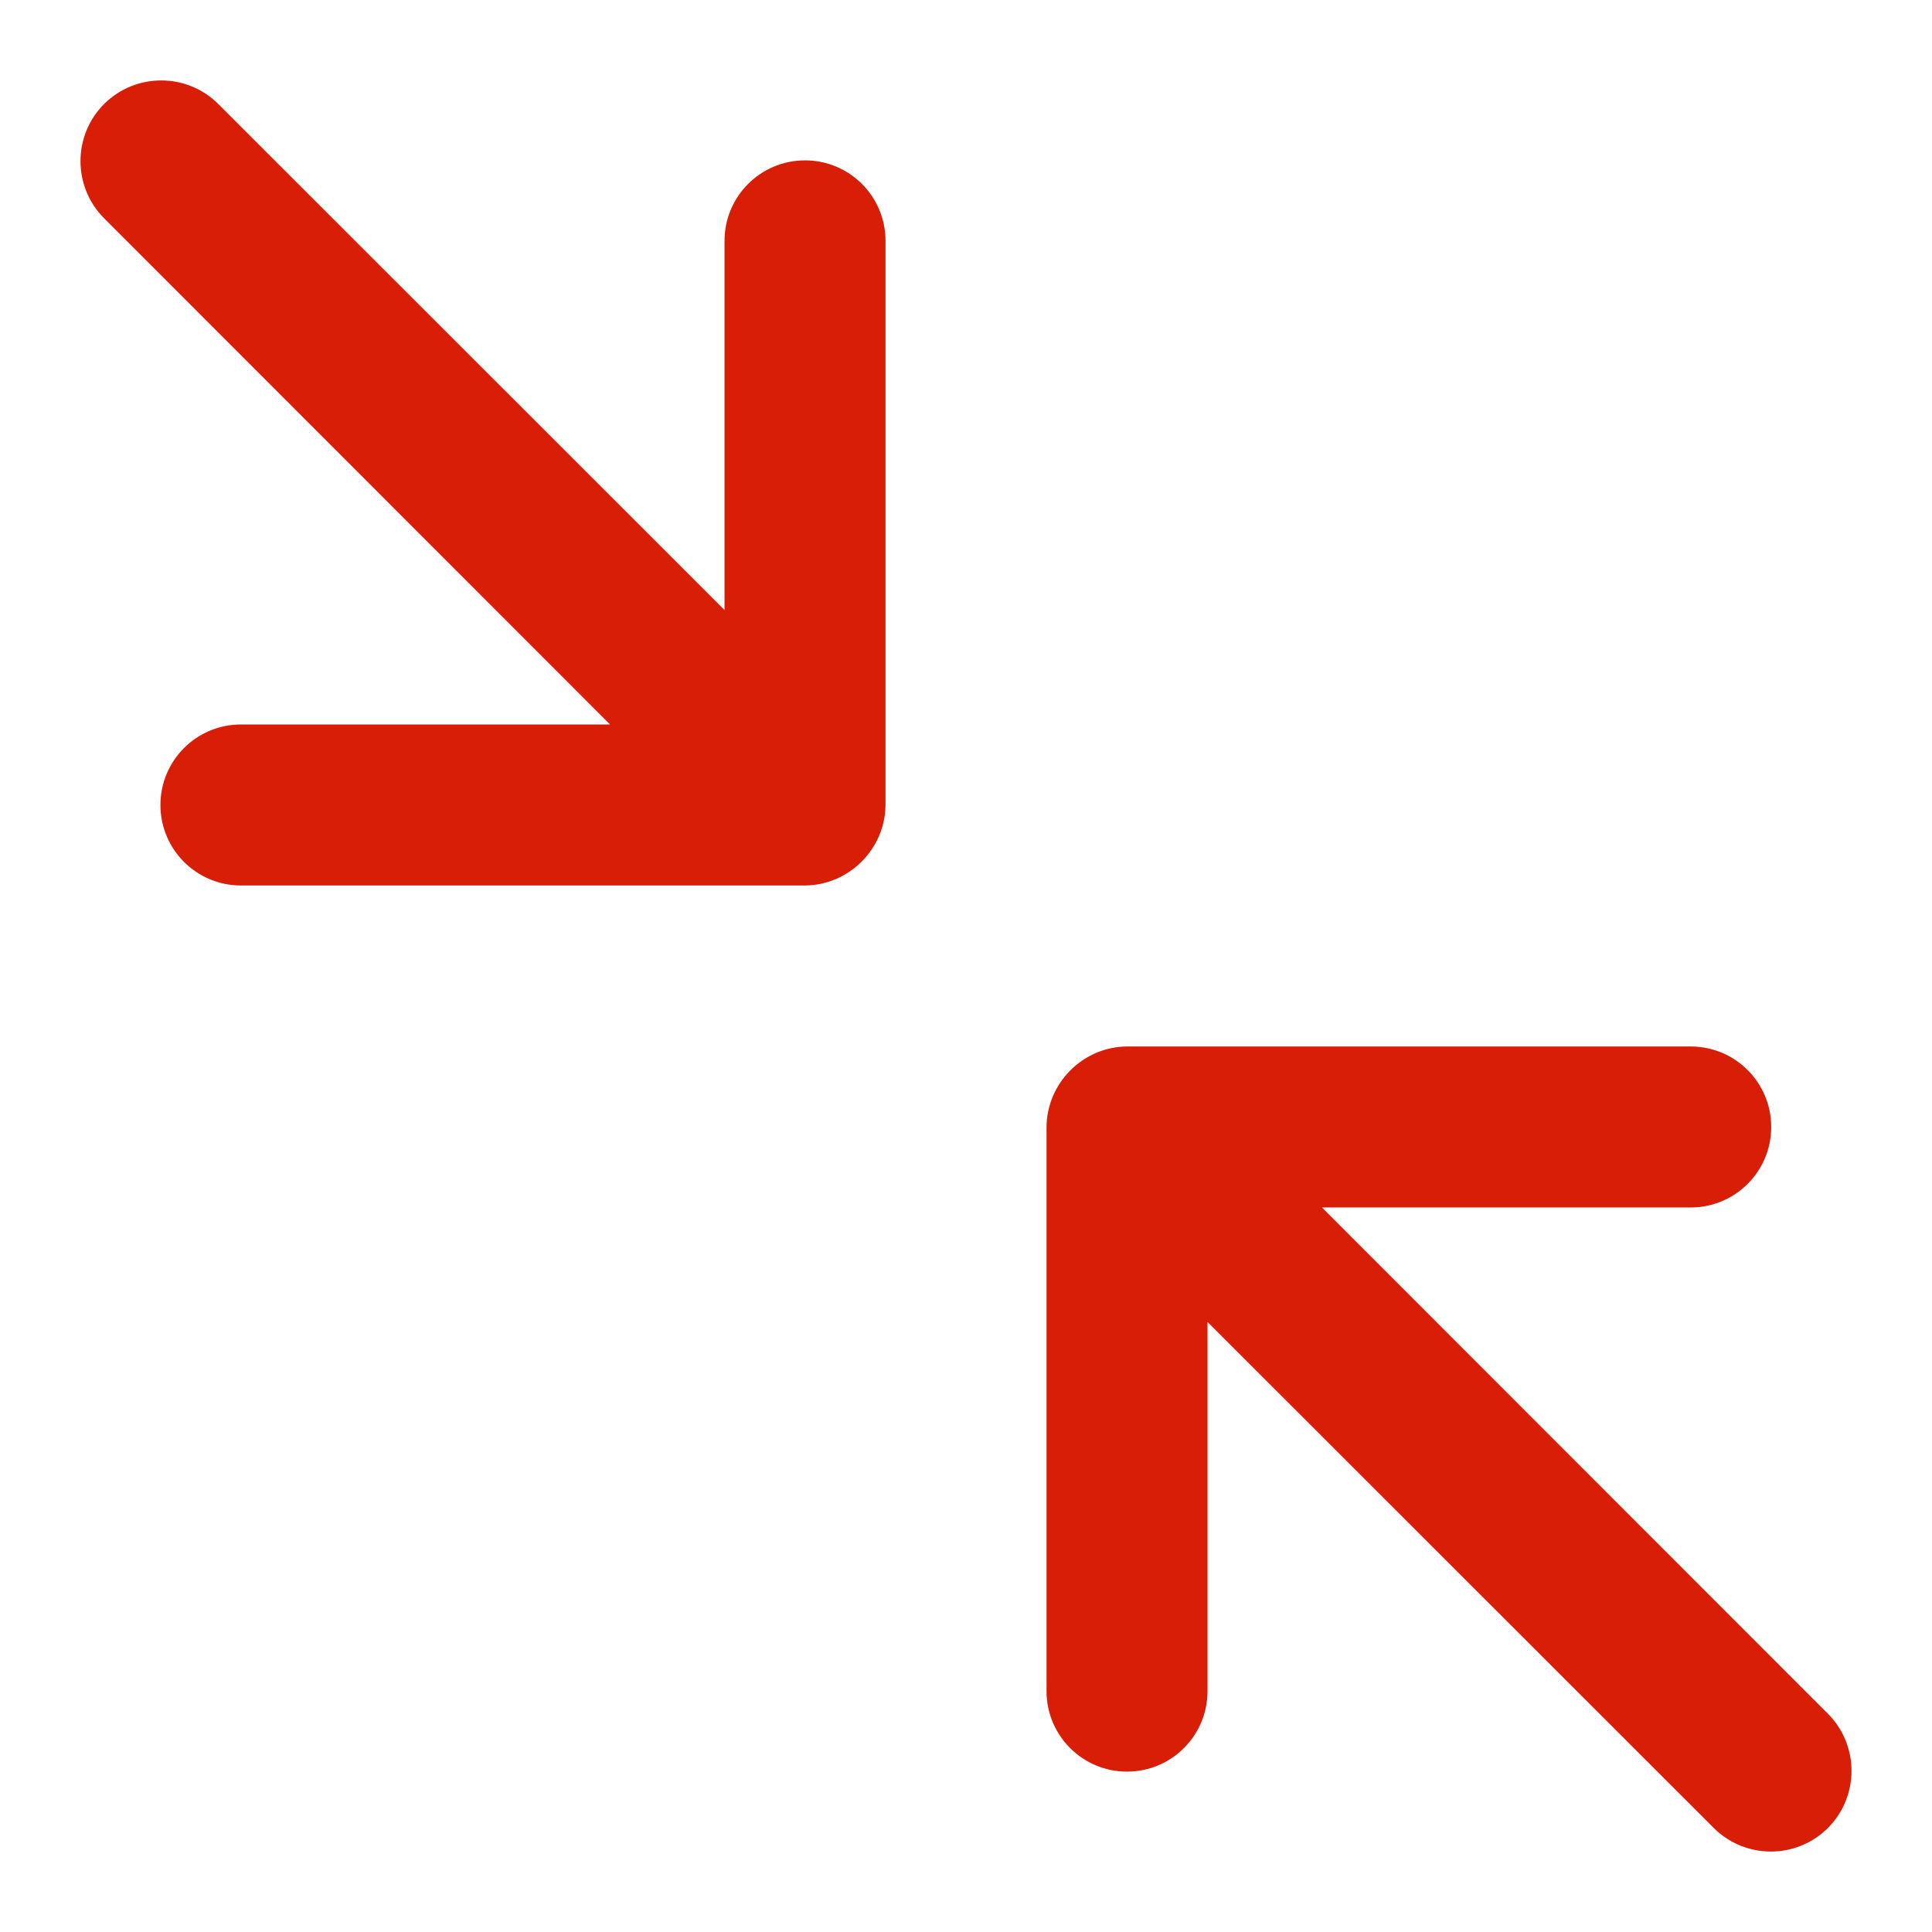
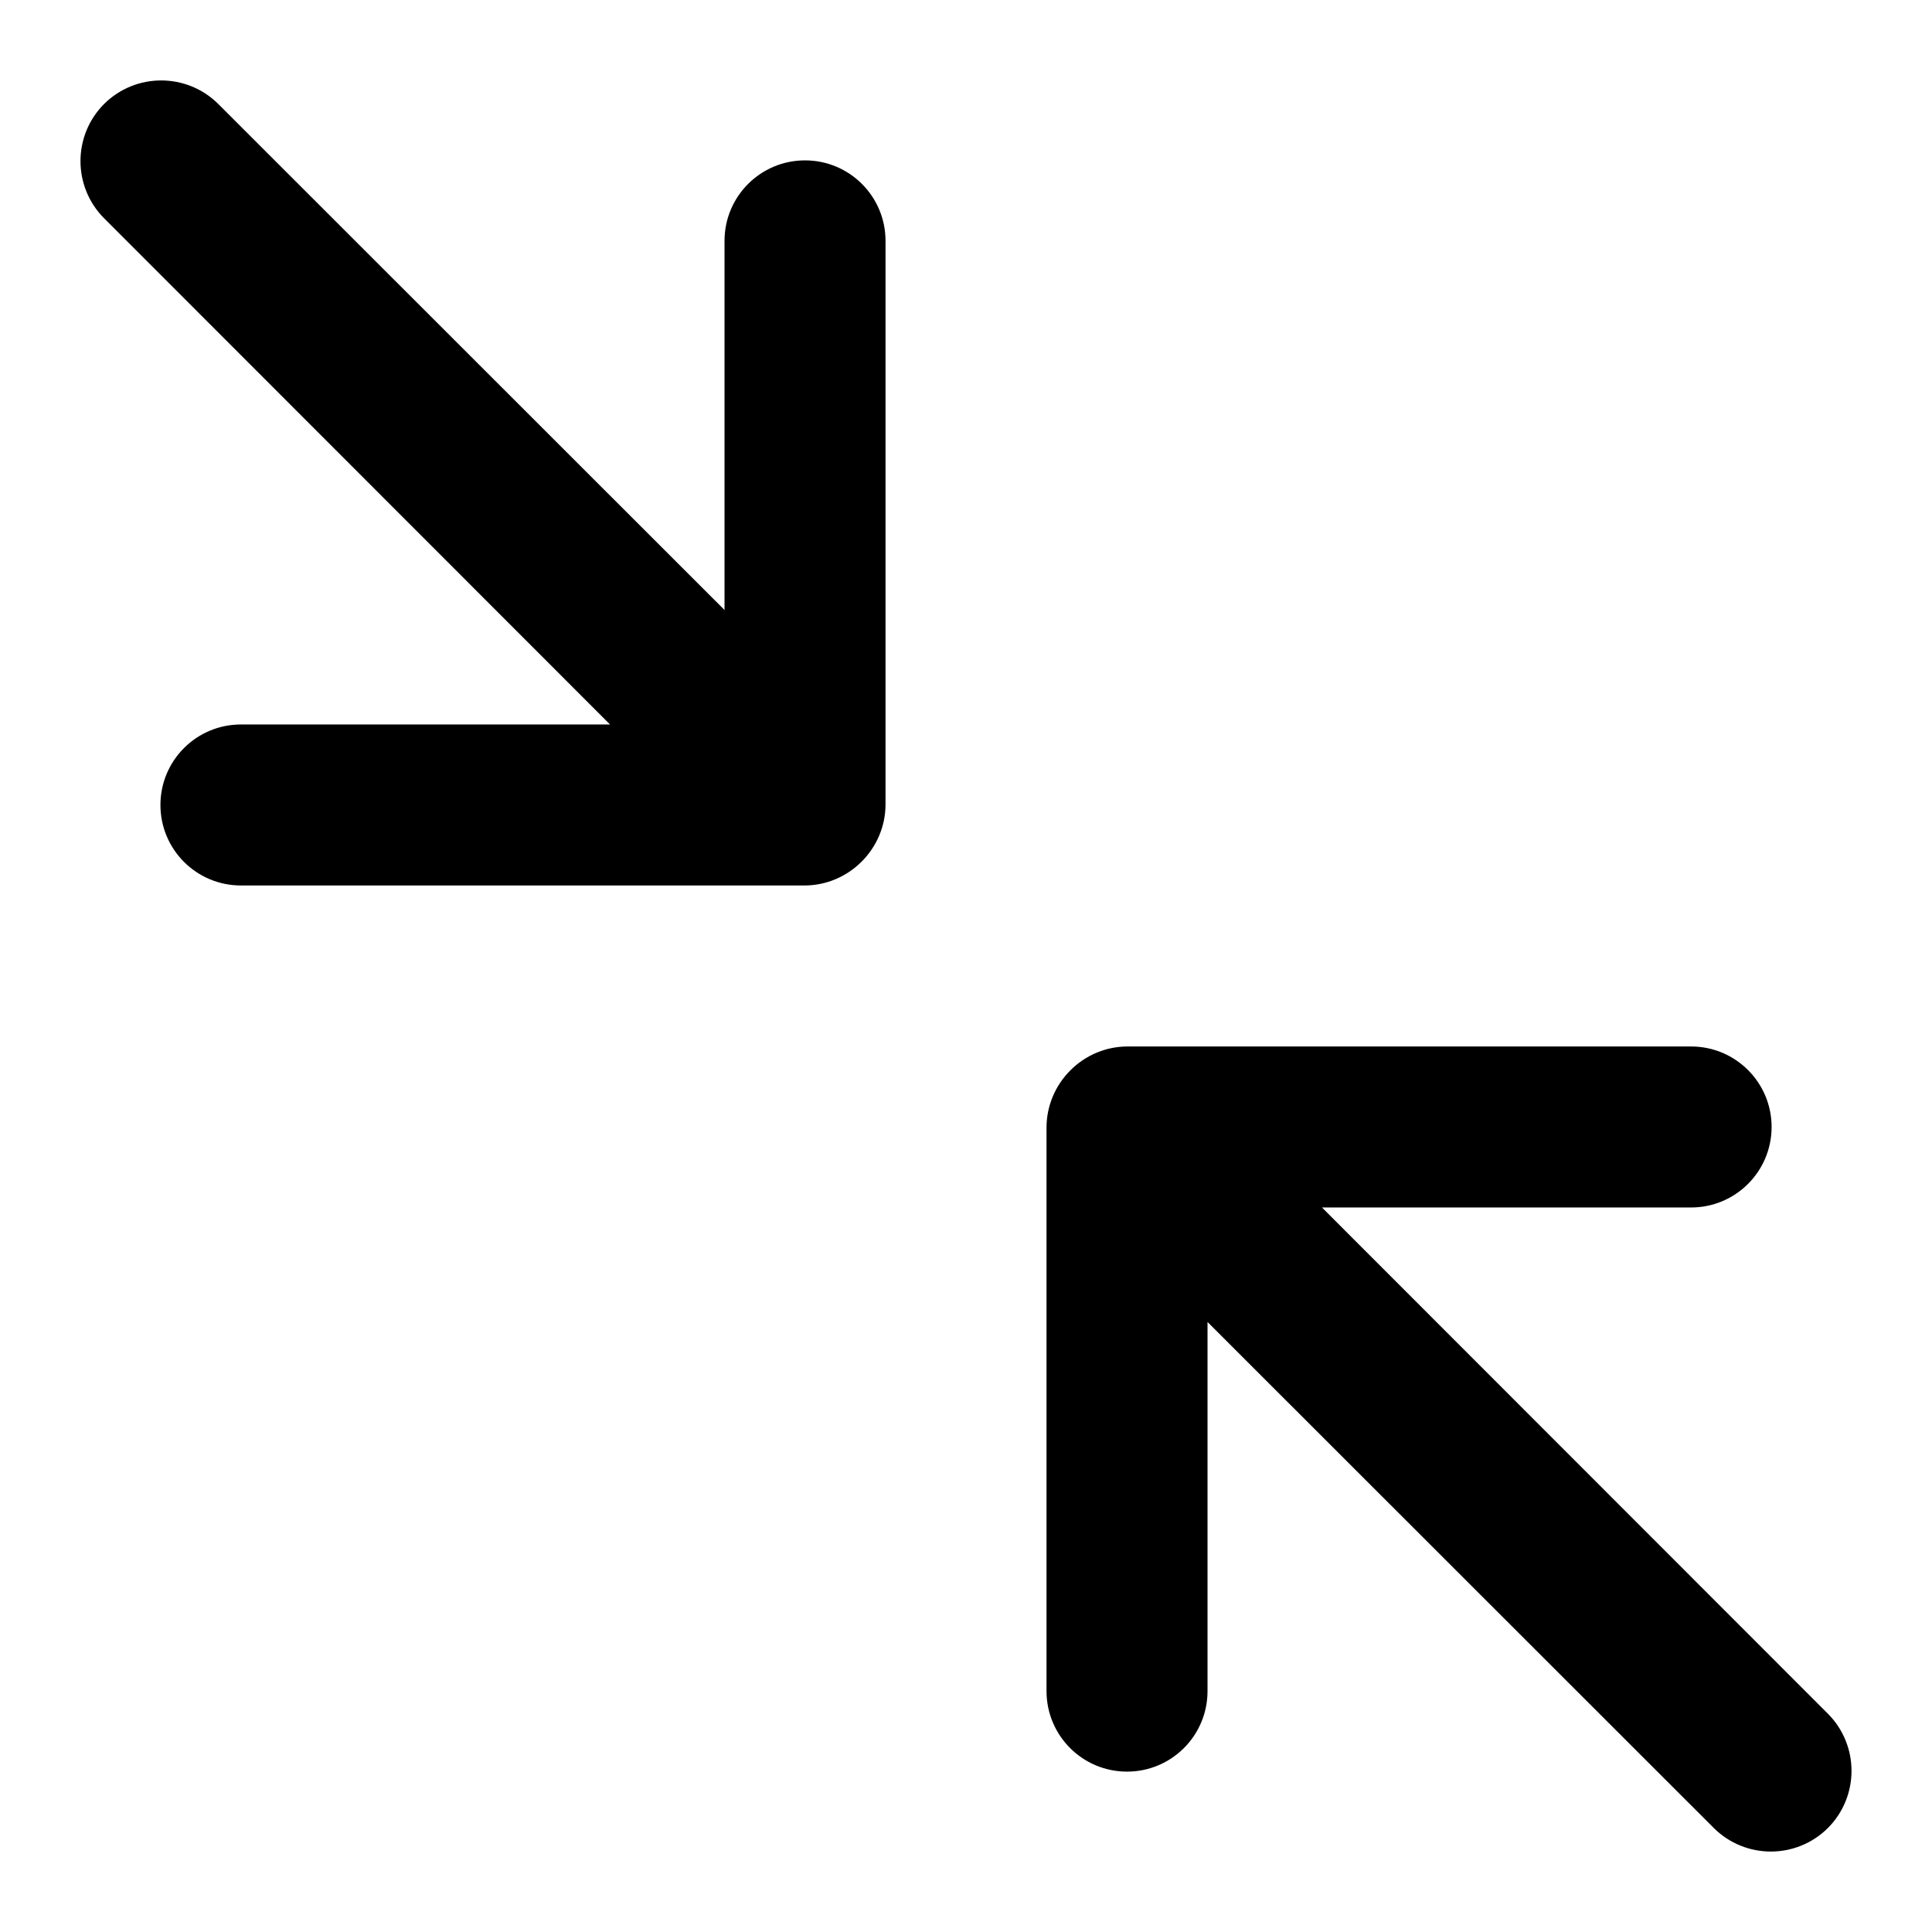
- <svg xmlns="http://www.w3.org/2000/svg" class="icon" width="19px" height="19.00px" viewBox="0 0 1024 1024" version="1.1">
-   <path fill="#d81e06" d="M426.677 85.003c-23.573 0-42.667 19.083-42.667 42.667V323.307L115.701 55.125a42.933 42.933 0 0 0-60.544 0 42.912 42.912 0 0 0 0 60.544l268.171 268.32h-195.627c-23.584 0-42.667 19.093-42.667 42.667s19.083 42.667 42.667 42.667h298.667c23.563 0 42.976-19.413 42.976-42.976V127.669c0-23.584-19.093-42.667-42.667-42.667z m542.165 823.317L700.672 639.989H896.32a42.667 42.667 0 0 0 0-85.333H597.621c-23.584 0-42.944 19.424-42.944 43.008v298.667c0 23.573 19.093 42.667 42.667 42.667s42.667-19.093 42.667-42.667V700.683l268.32 268.181a42.88 42.88 0 0 0 60.512 0 42.912 42.912 0 0 0 0-60.544z" />
+ <svg xmlns="http://www.w3.org/2000/svg" viewBox="0 0 1024 1024">
+   <path d="M426.677 85.003c-23.573 0-42.666 19.082-42.666 42.666v195.638L115.7 55.125a42.933 42.933 0 0 0-60.544 0 42.912 42.912 0 0 0 0 60.544l268.171 268.32H127.701c-23.584 0-42.666 19.094-42.666 42.667s19.082 42.667 42.666 42.667h298.667c23.563 0 42.976-19.414 42.976-42.976V127.669c0-23.584-19.093-42.666-42.667-42.666zM968.843 908.32L700.672 639.99H896.32a42.667 42.667 0 0 0 0-85.334H597.621c-23.584 0-42.944 19.424-42.944 43.008v298.667c0 23.573 19.094 42.666 42.667 42.666s42.667-19.093 42.667-42.666V700.683l268.32 268.181a42.88 42.88 0 0 0 60.512 0 42.912 42.912 0 0 0 0-60.544z" />
</svg>
